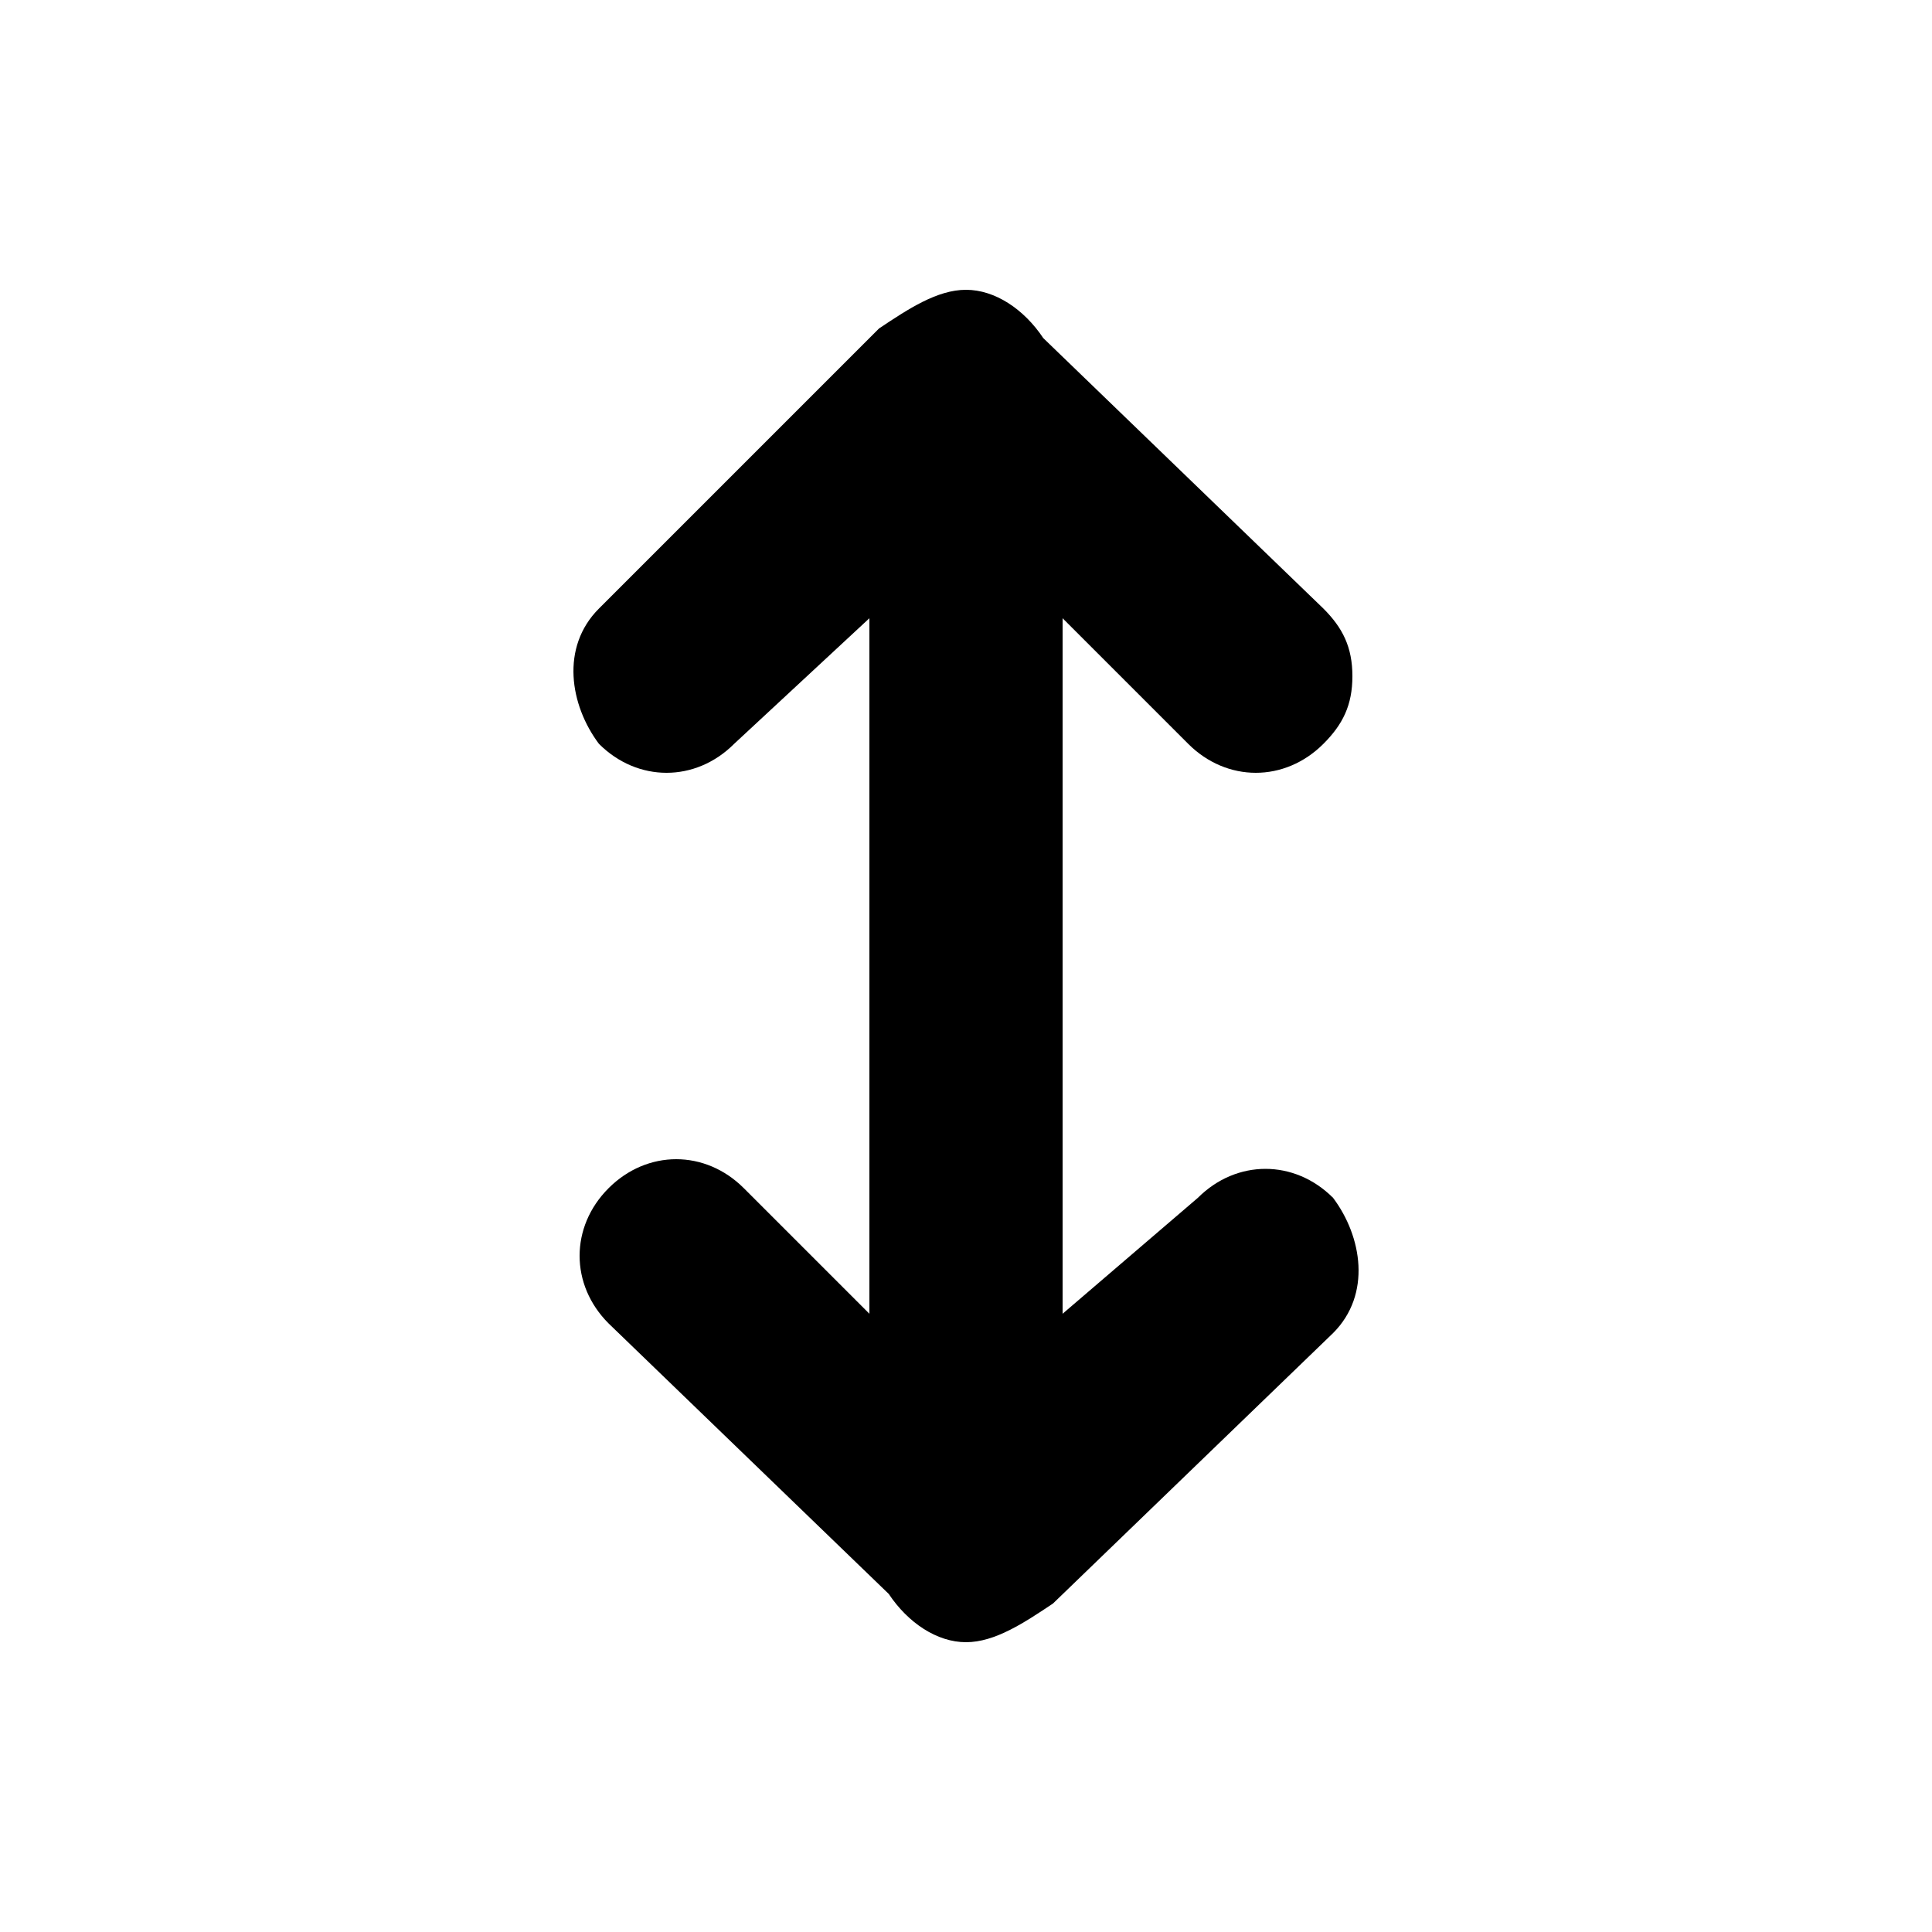
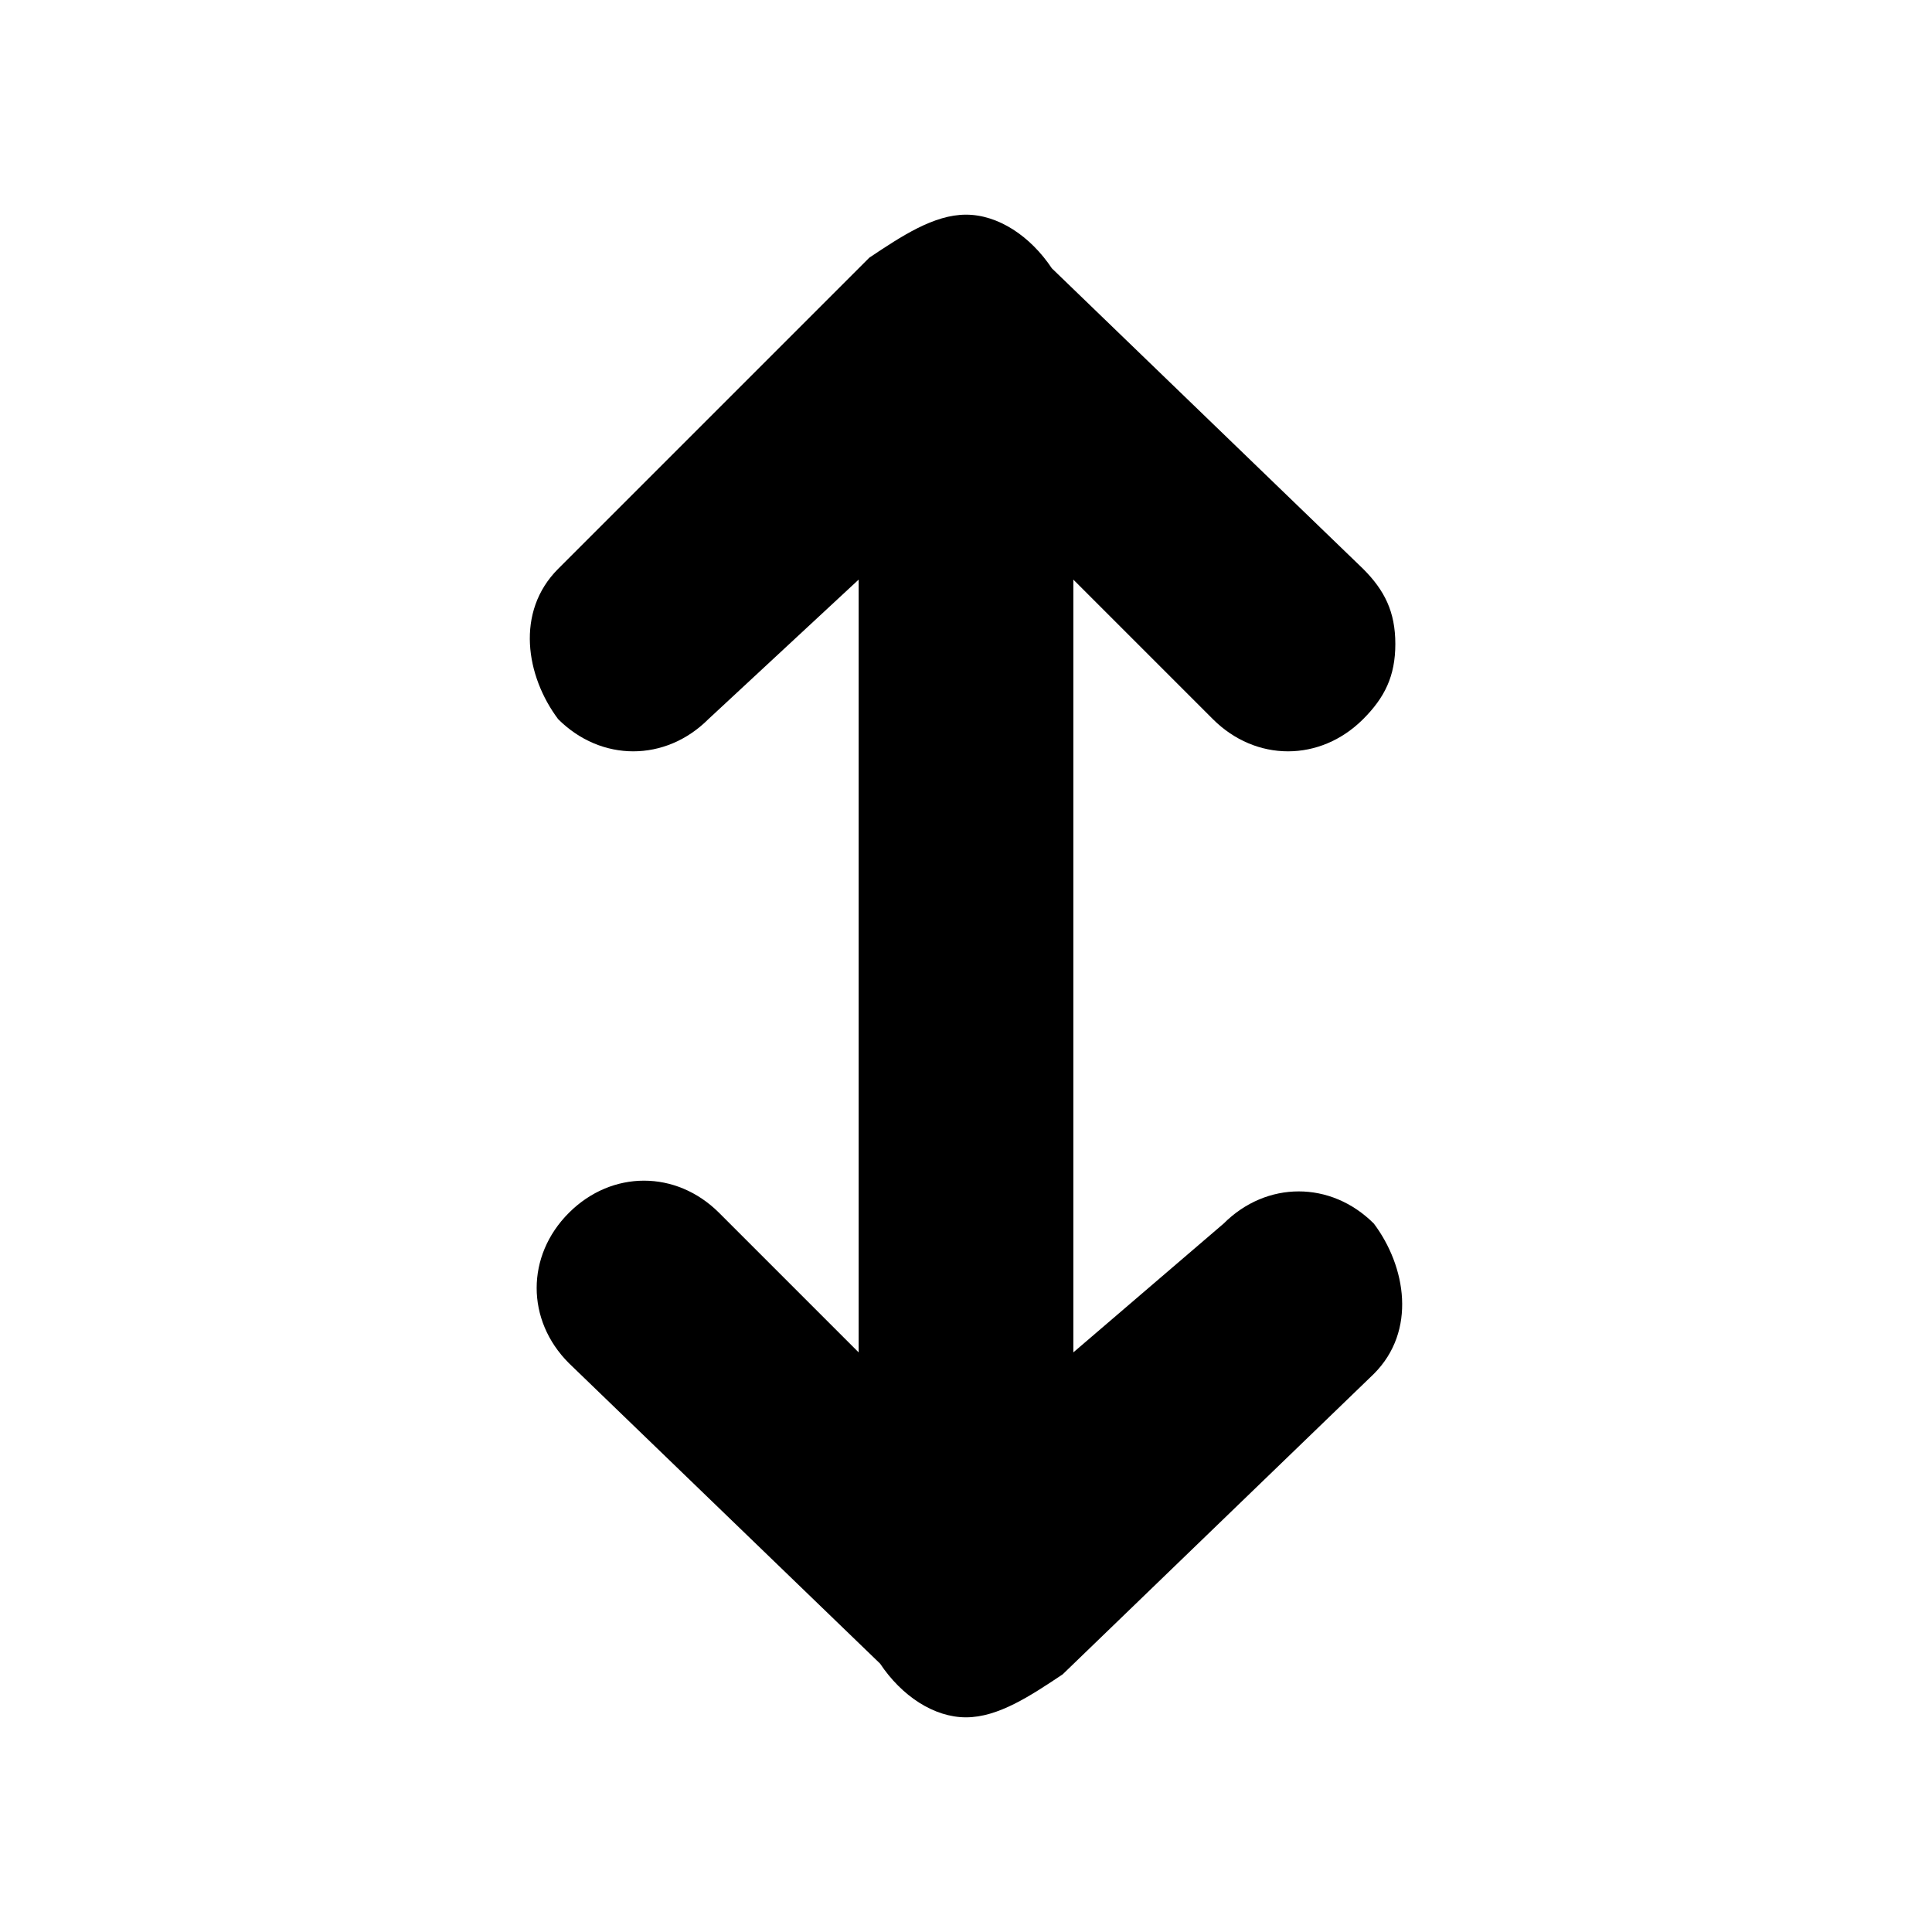
- <svg viewBox="0 0 20 20">
-   <path d="M14,7c0-0.3-0.1-0.5-0.3-0.7l-2.9-2.8C10.6,3.2,10.3,3,10,3C9.7,3,9.4,3.2,9.1,3.4L6.2,6.3c-0.4,0.4-0.3,1,0,1.4  c0.4,0.4,1,0.4,1.4,0L9,6.4l0,7.2l-1.3-1.3c-0.4-0.4-1-0.4-1.4,0c-0.4,0.4-0.4,1,0,1.4l2.9,2.8C9.4,16.8,9.7,17,10,17  c0.3,0,0.6-0.2,0.9-0.4l2.9-2.8c0.4-0.4,0.3-1,0-1.4c-0.4-0.4-1-0.4-1.4,0L11,13.6l0-7.2l1.3,1.3c0.4,0.4,1,0.4,1.4,0  C13.9,7.5,14,7.3,14,7L14,7z" />
+ <svg viewBox="0 0 18 18">
+   <path d="M13,6c0-0.3-0.1-0.5-0.3-0.7L9.8,2.5C9.6,2.2,9.3,2,9,2S8.4,2.2,8.1,2.4L5.2,5.3c-0.4,0.4-0.3,1,0,1.4c0.4,0.4,1,0.4,1.4,0  L8,5.4v7.2l-1.3-1.3c-0.4-0.4-1-0.4-1.4,0s-0.4,1,0,1.4l2.9,2.8C8.4,15.8,8.7,16,9,16s0.6-0.2,0.9-0.4l2.9-2.8c0.4-0.4,0.3-1,0-1.4  c-0.4-0.4-1-0.4-1.4,0L10,12.6V5.4l1.3,1.3c0.4,0.4,1,0.4,1.4,0C12.9,6.5,13,6.3,13,6L13,6z" />
</svg>
